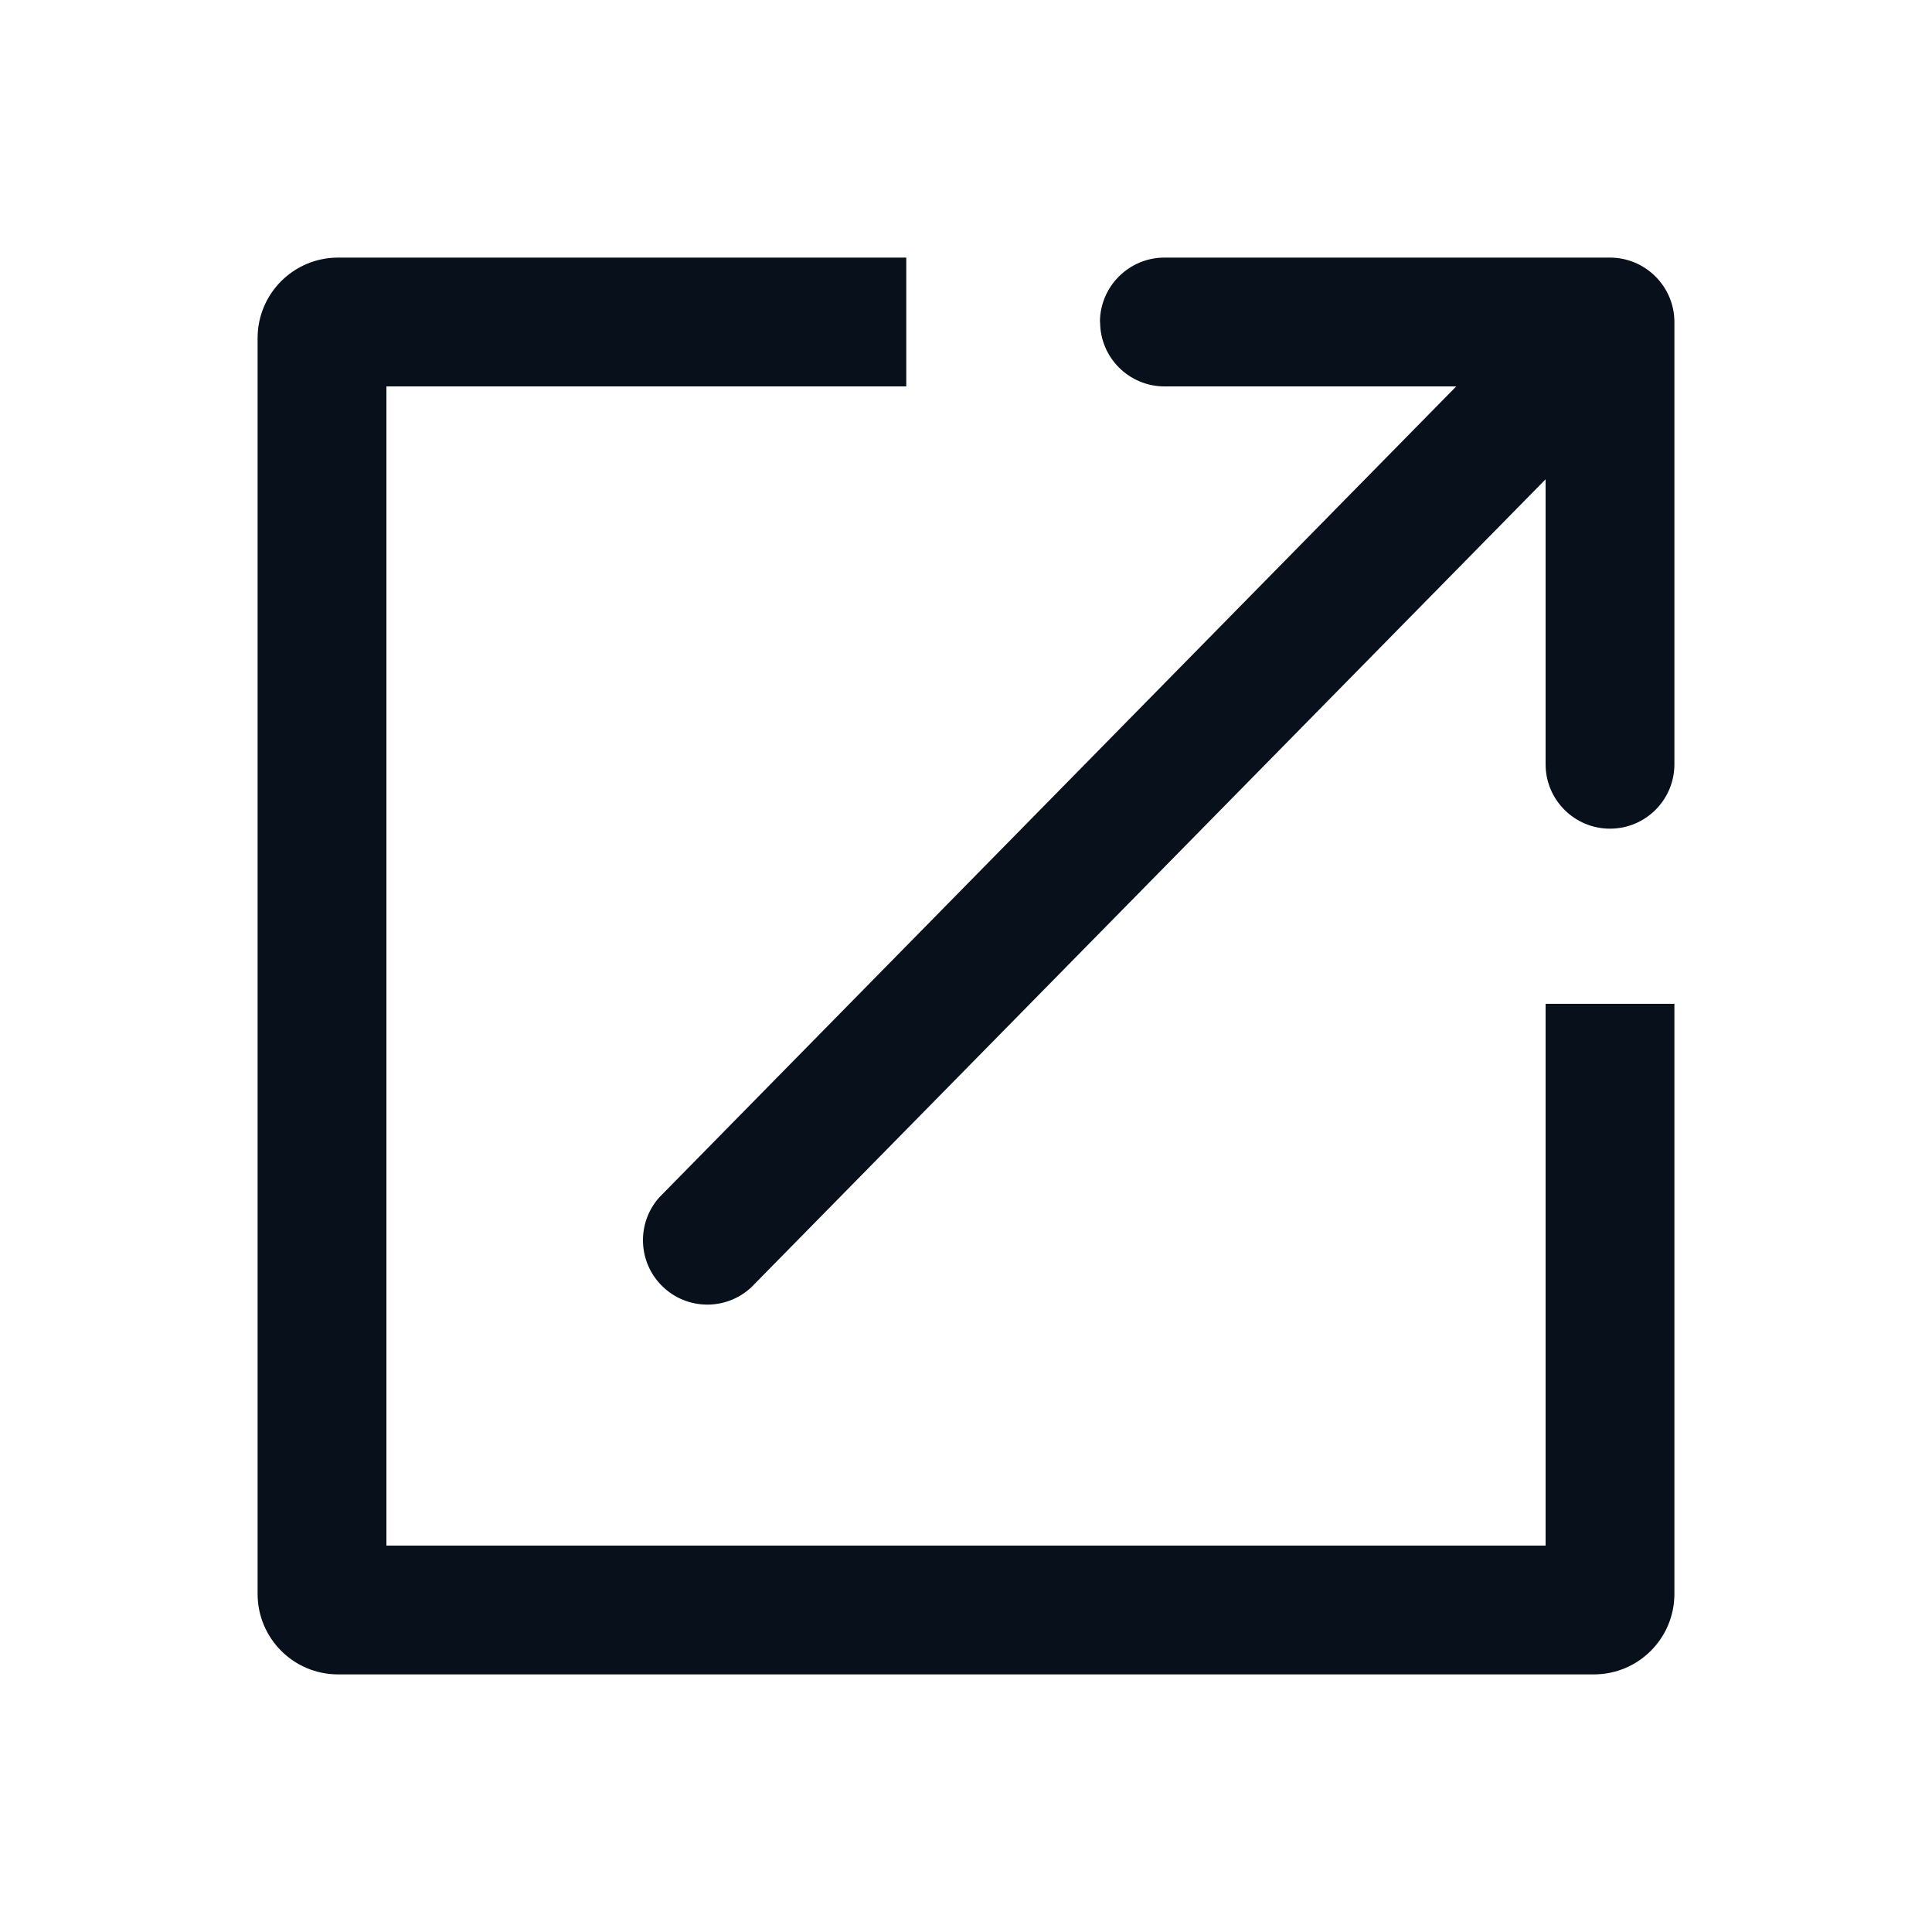
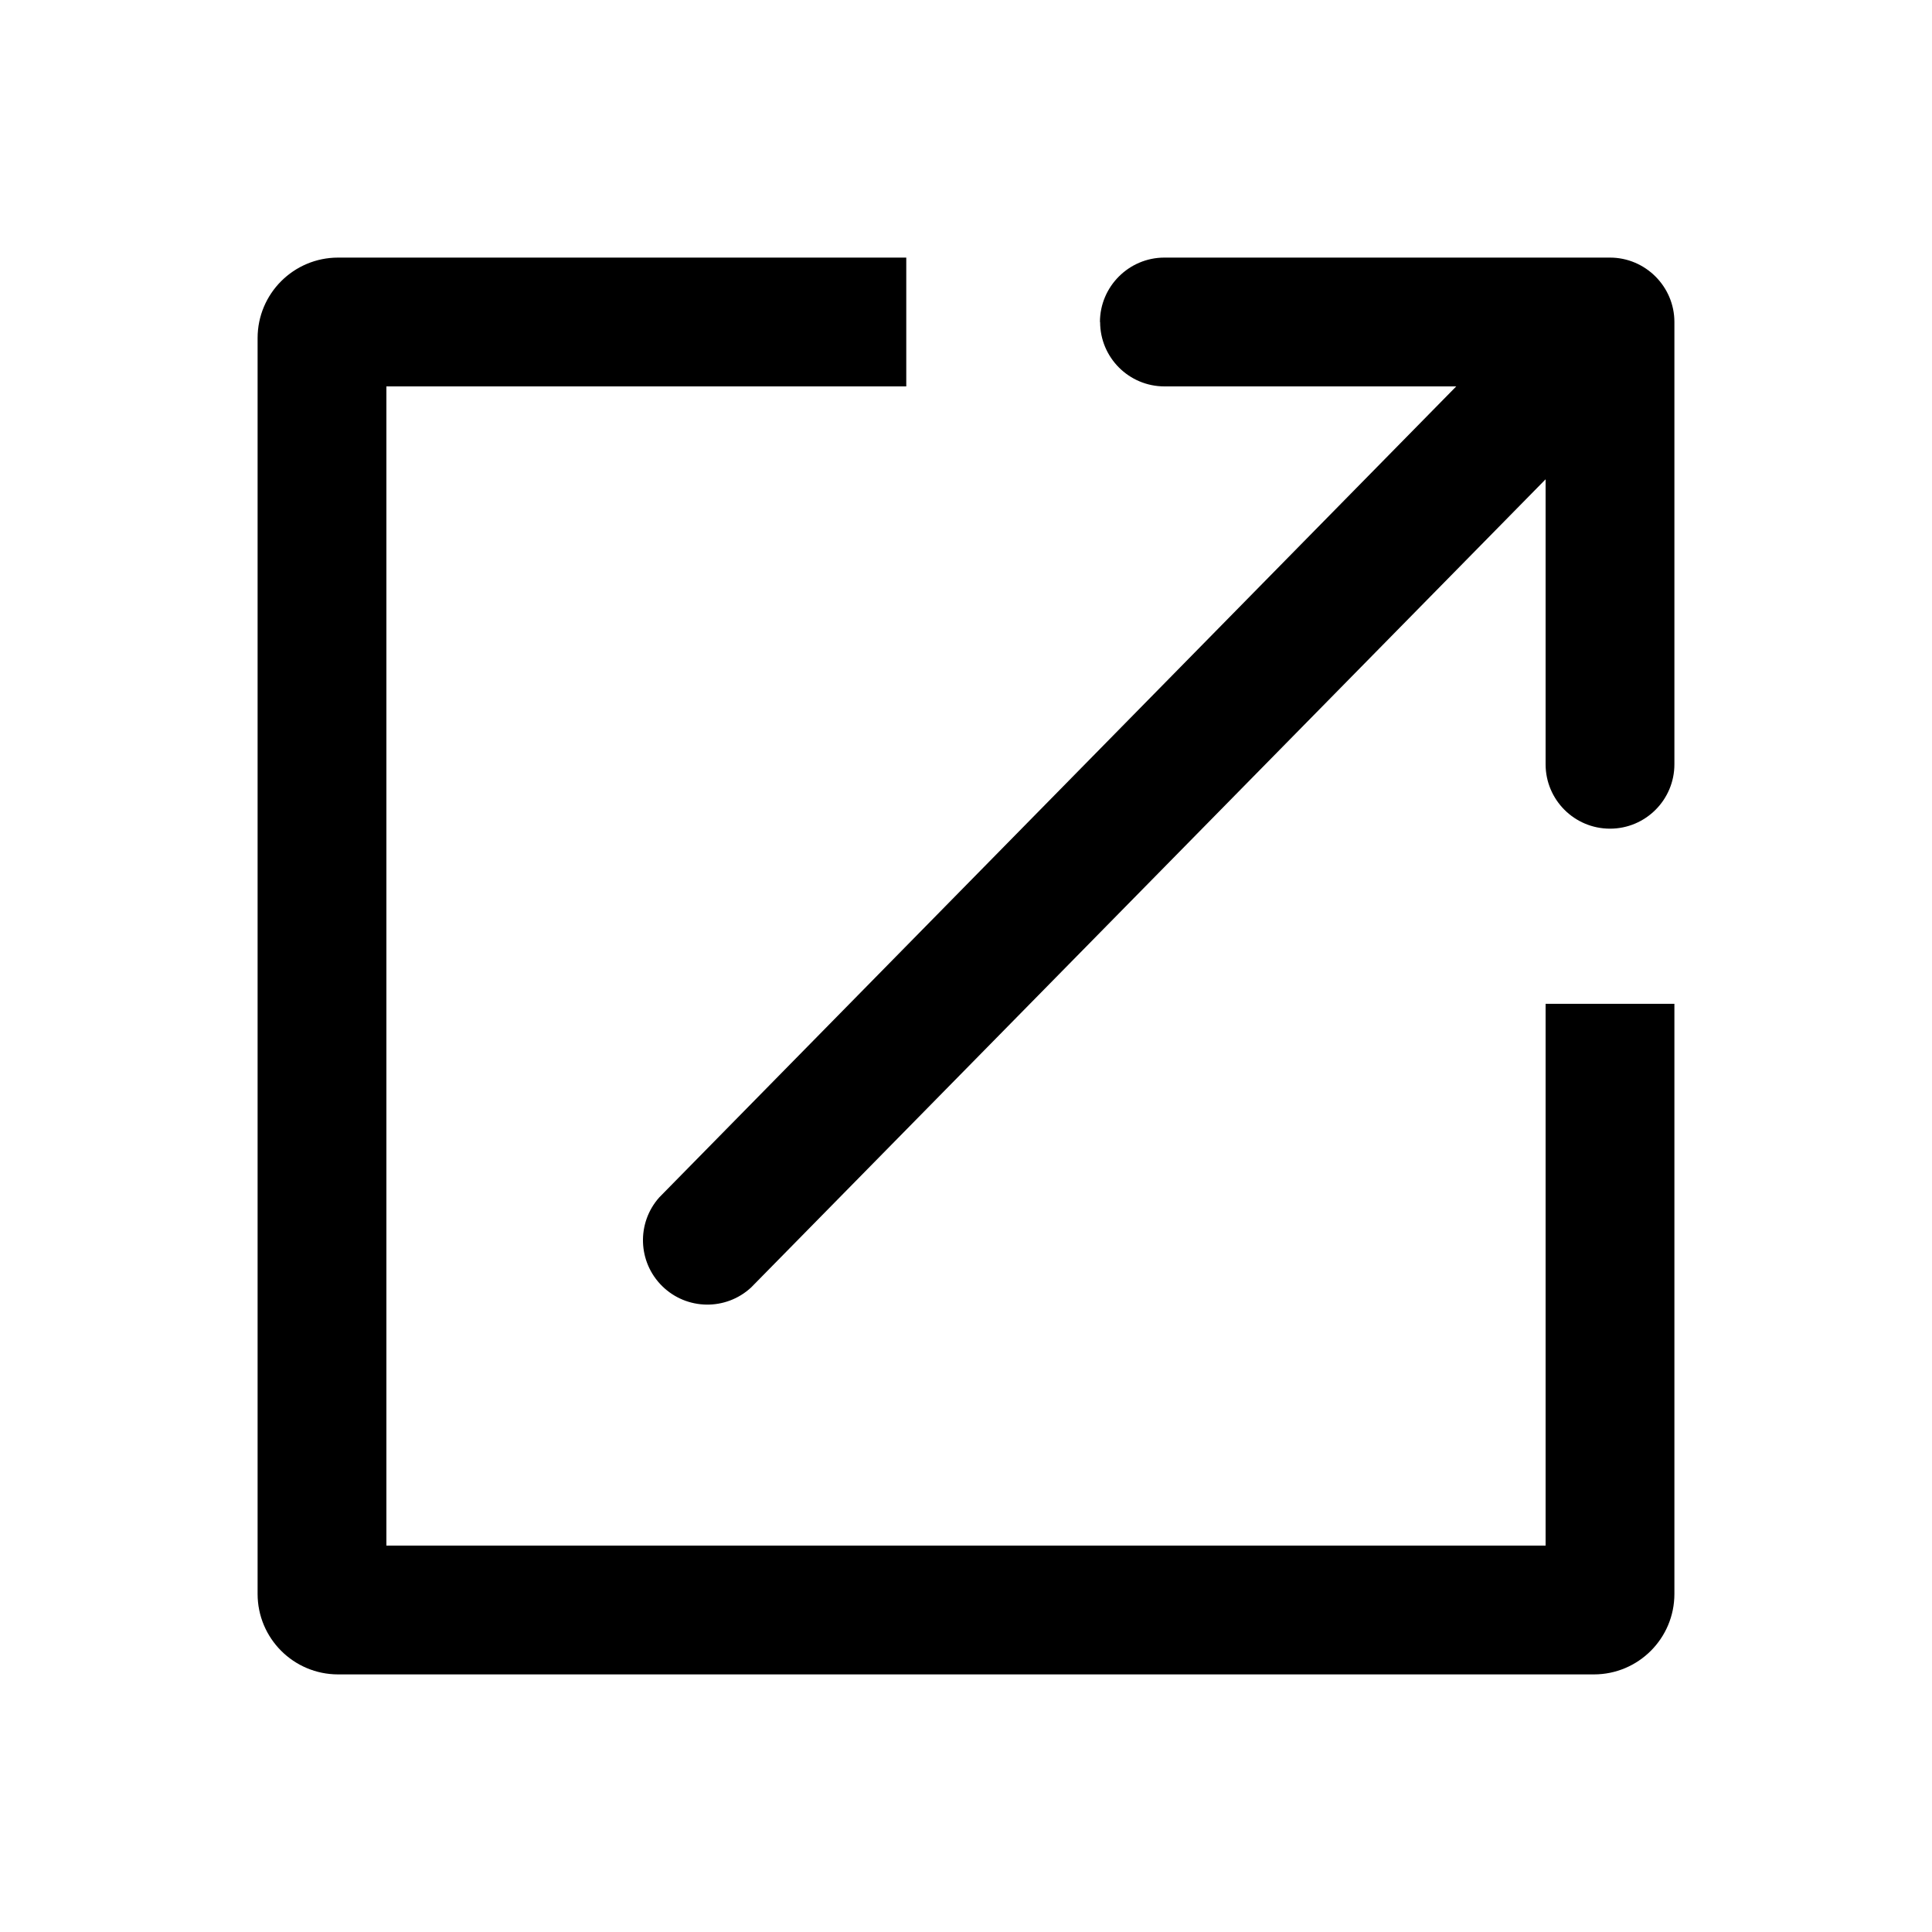
<svg xmlns="http://www.w3.org/2000/svg" width="12" height="12" viewBox="0 0 12 12">
  <g>
-     <path fill-rule="evenodd" clip-rule="evenodd" d="M1.6 2.1a.5.5 0 0 1 .5-.5h3.529v.8H2.4v7.2h7.2V6.235h.8V9.9a.5.5 0 0 1-.5.5H2.1a.5.5 0 0 1-.5-.5V2.1ZM6.832 2c0-.22.18-.4.4-.4H10c.22 0 .4.18.4.4v2.747a.4.4 0 0 1-.8 0v-1.77l-4.935 5.02a.4.4 0 0 1-.57-.56L9.045 2.4H7.233a.4.4 0 0 1-.4-.4Z" fill="#07101B" />
+     <path fill-rule="evenodd" clip-rule="evenodd" d="M1.6 2.1a.5.5 0 0 1 .5-.5h3.529v.8H2.4v7.2h7.2V6.235h.8V9.9a.5.5 0 0 1-.5.5H2.1a.5.5 0 0 1-.5-.5V2.1ZM6.832 2c0-.22.18-.4.4-.4H10c.22 0 .4.18.4.4v2.747a.4.4 0 0 1-.8 0v-1.77l-4.935 5.02a.4.4 0 0 1-.57-.56L9.045 2.4H7.233a.4.4 0 0 1-.4-.4Z" fill="currentColor" />
  </g>
</svg>
